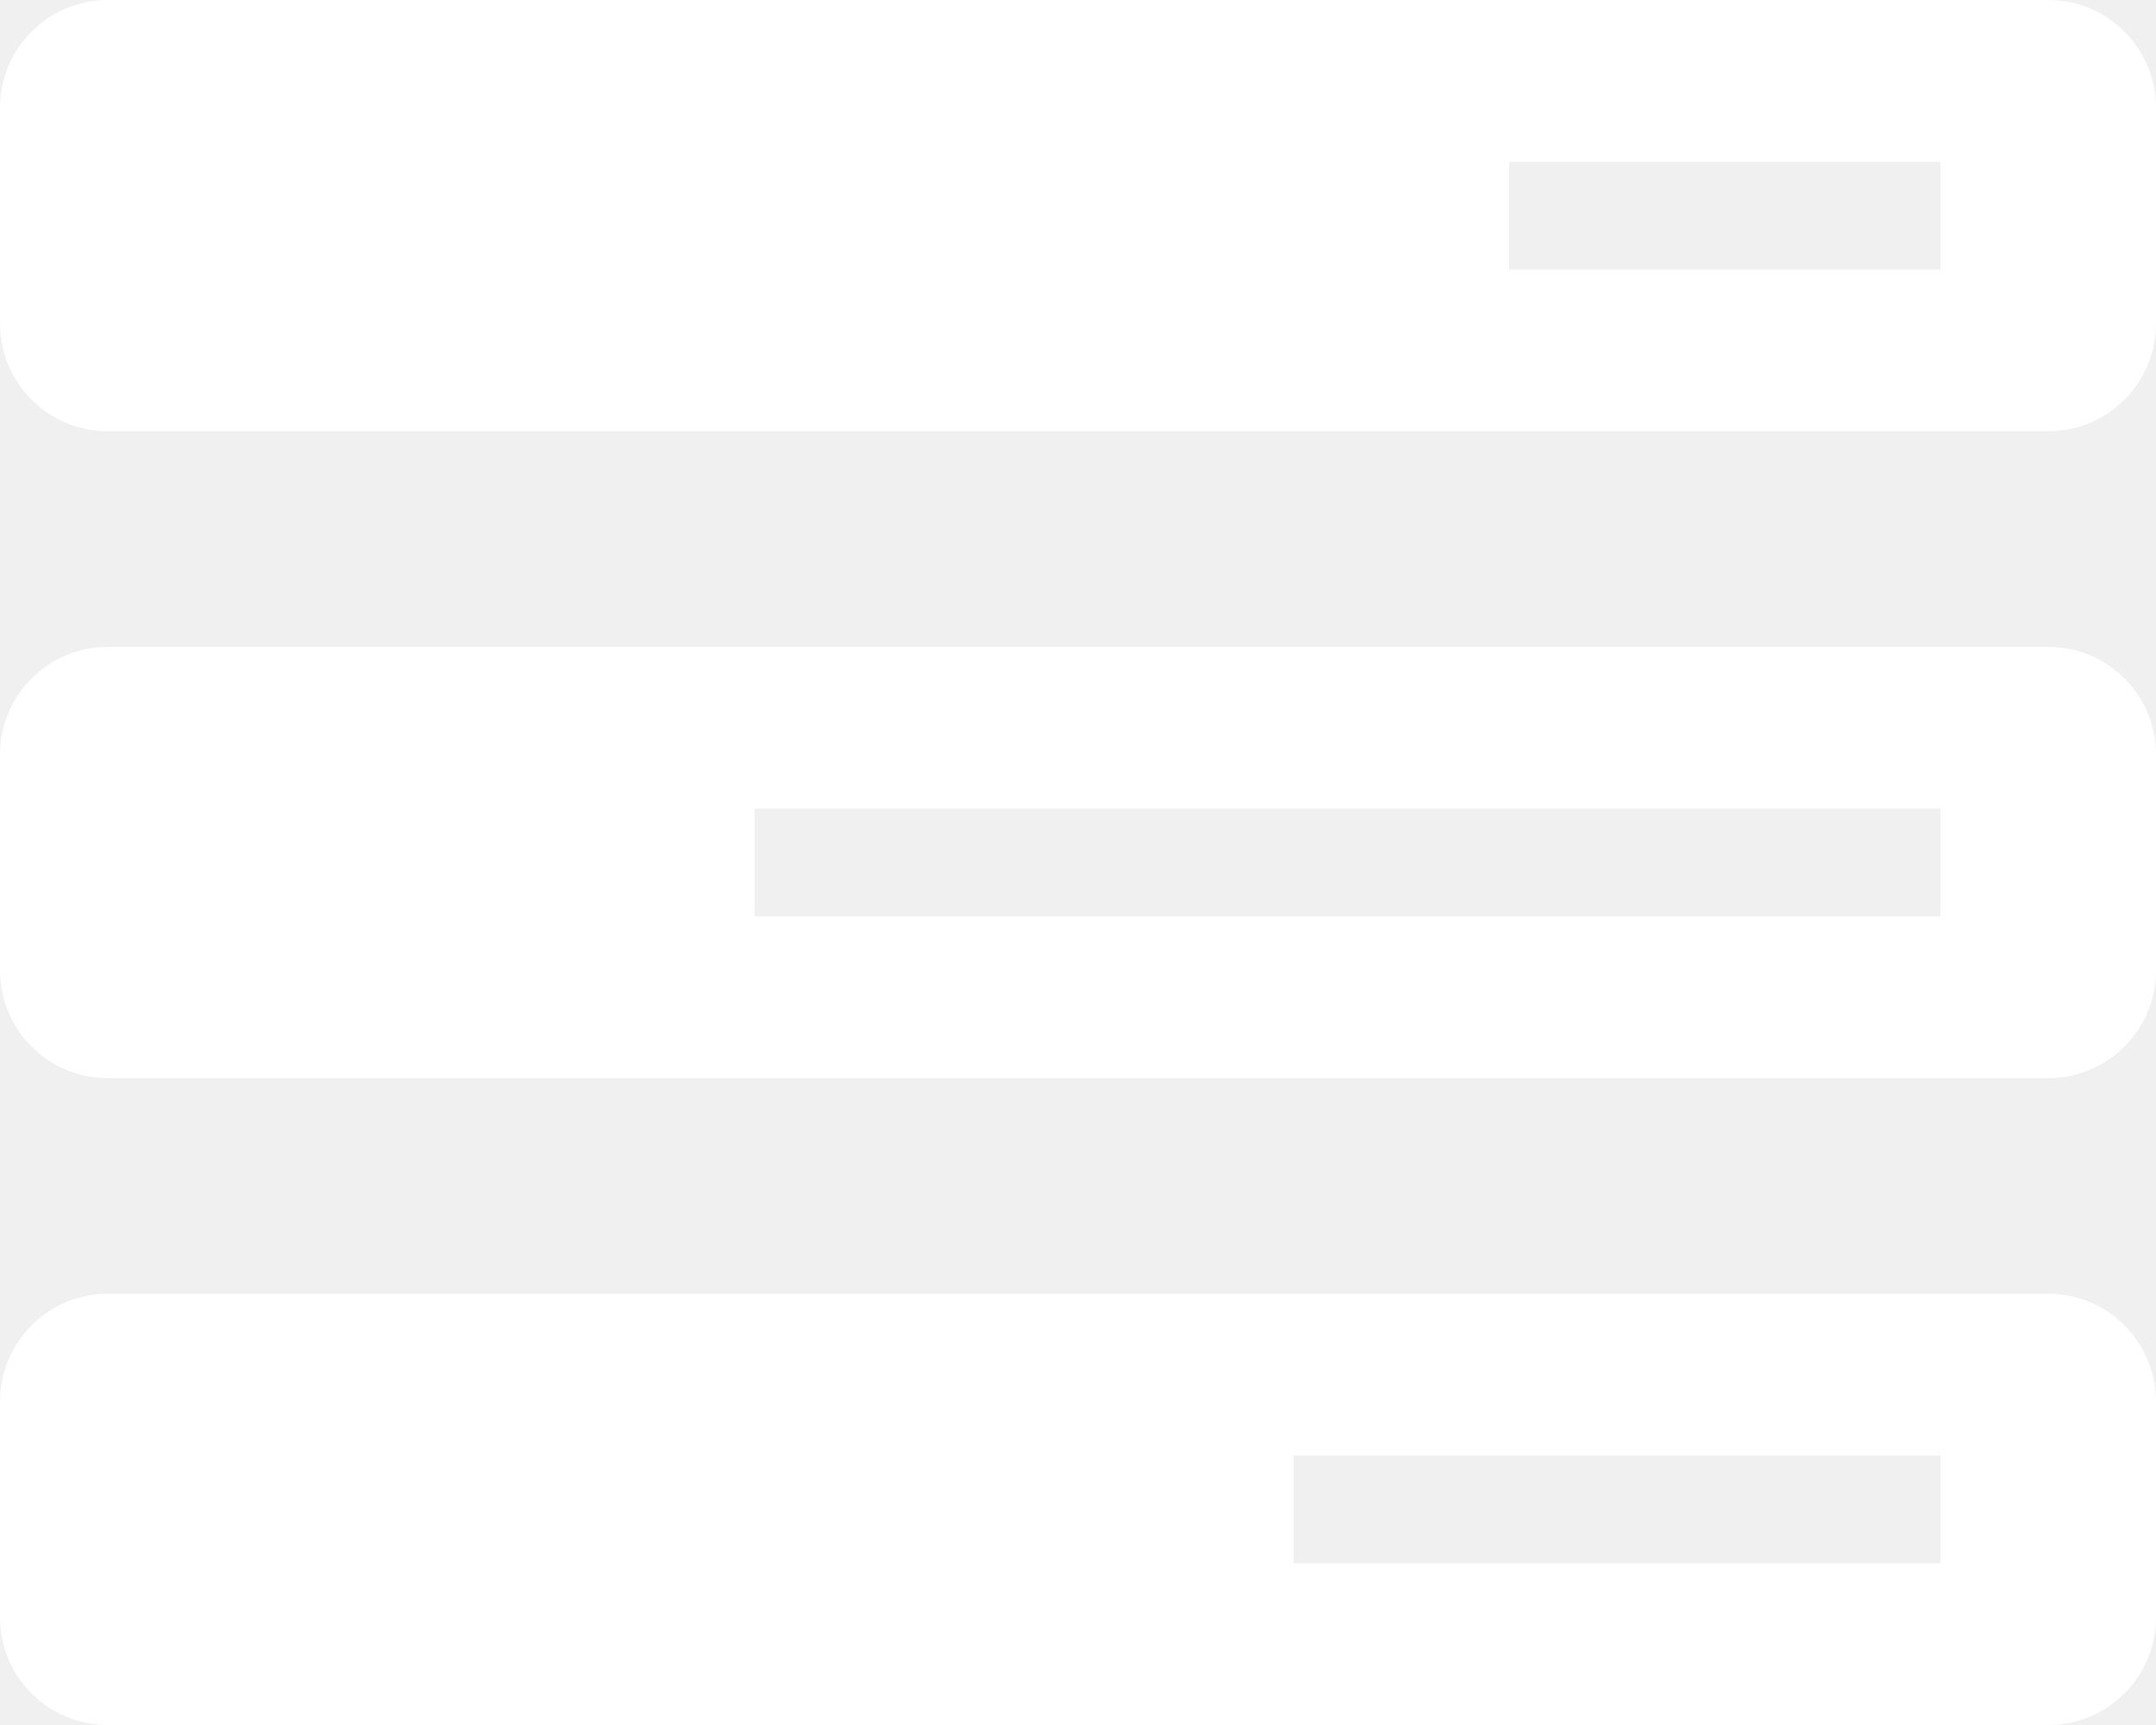
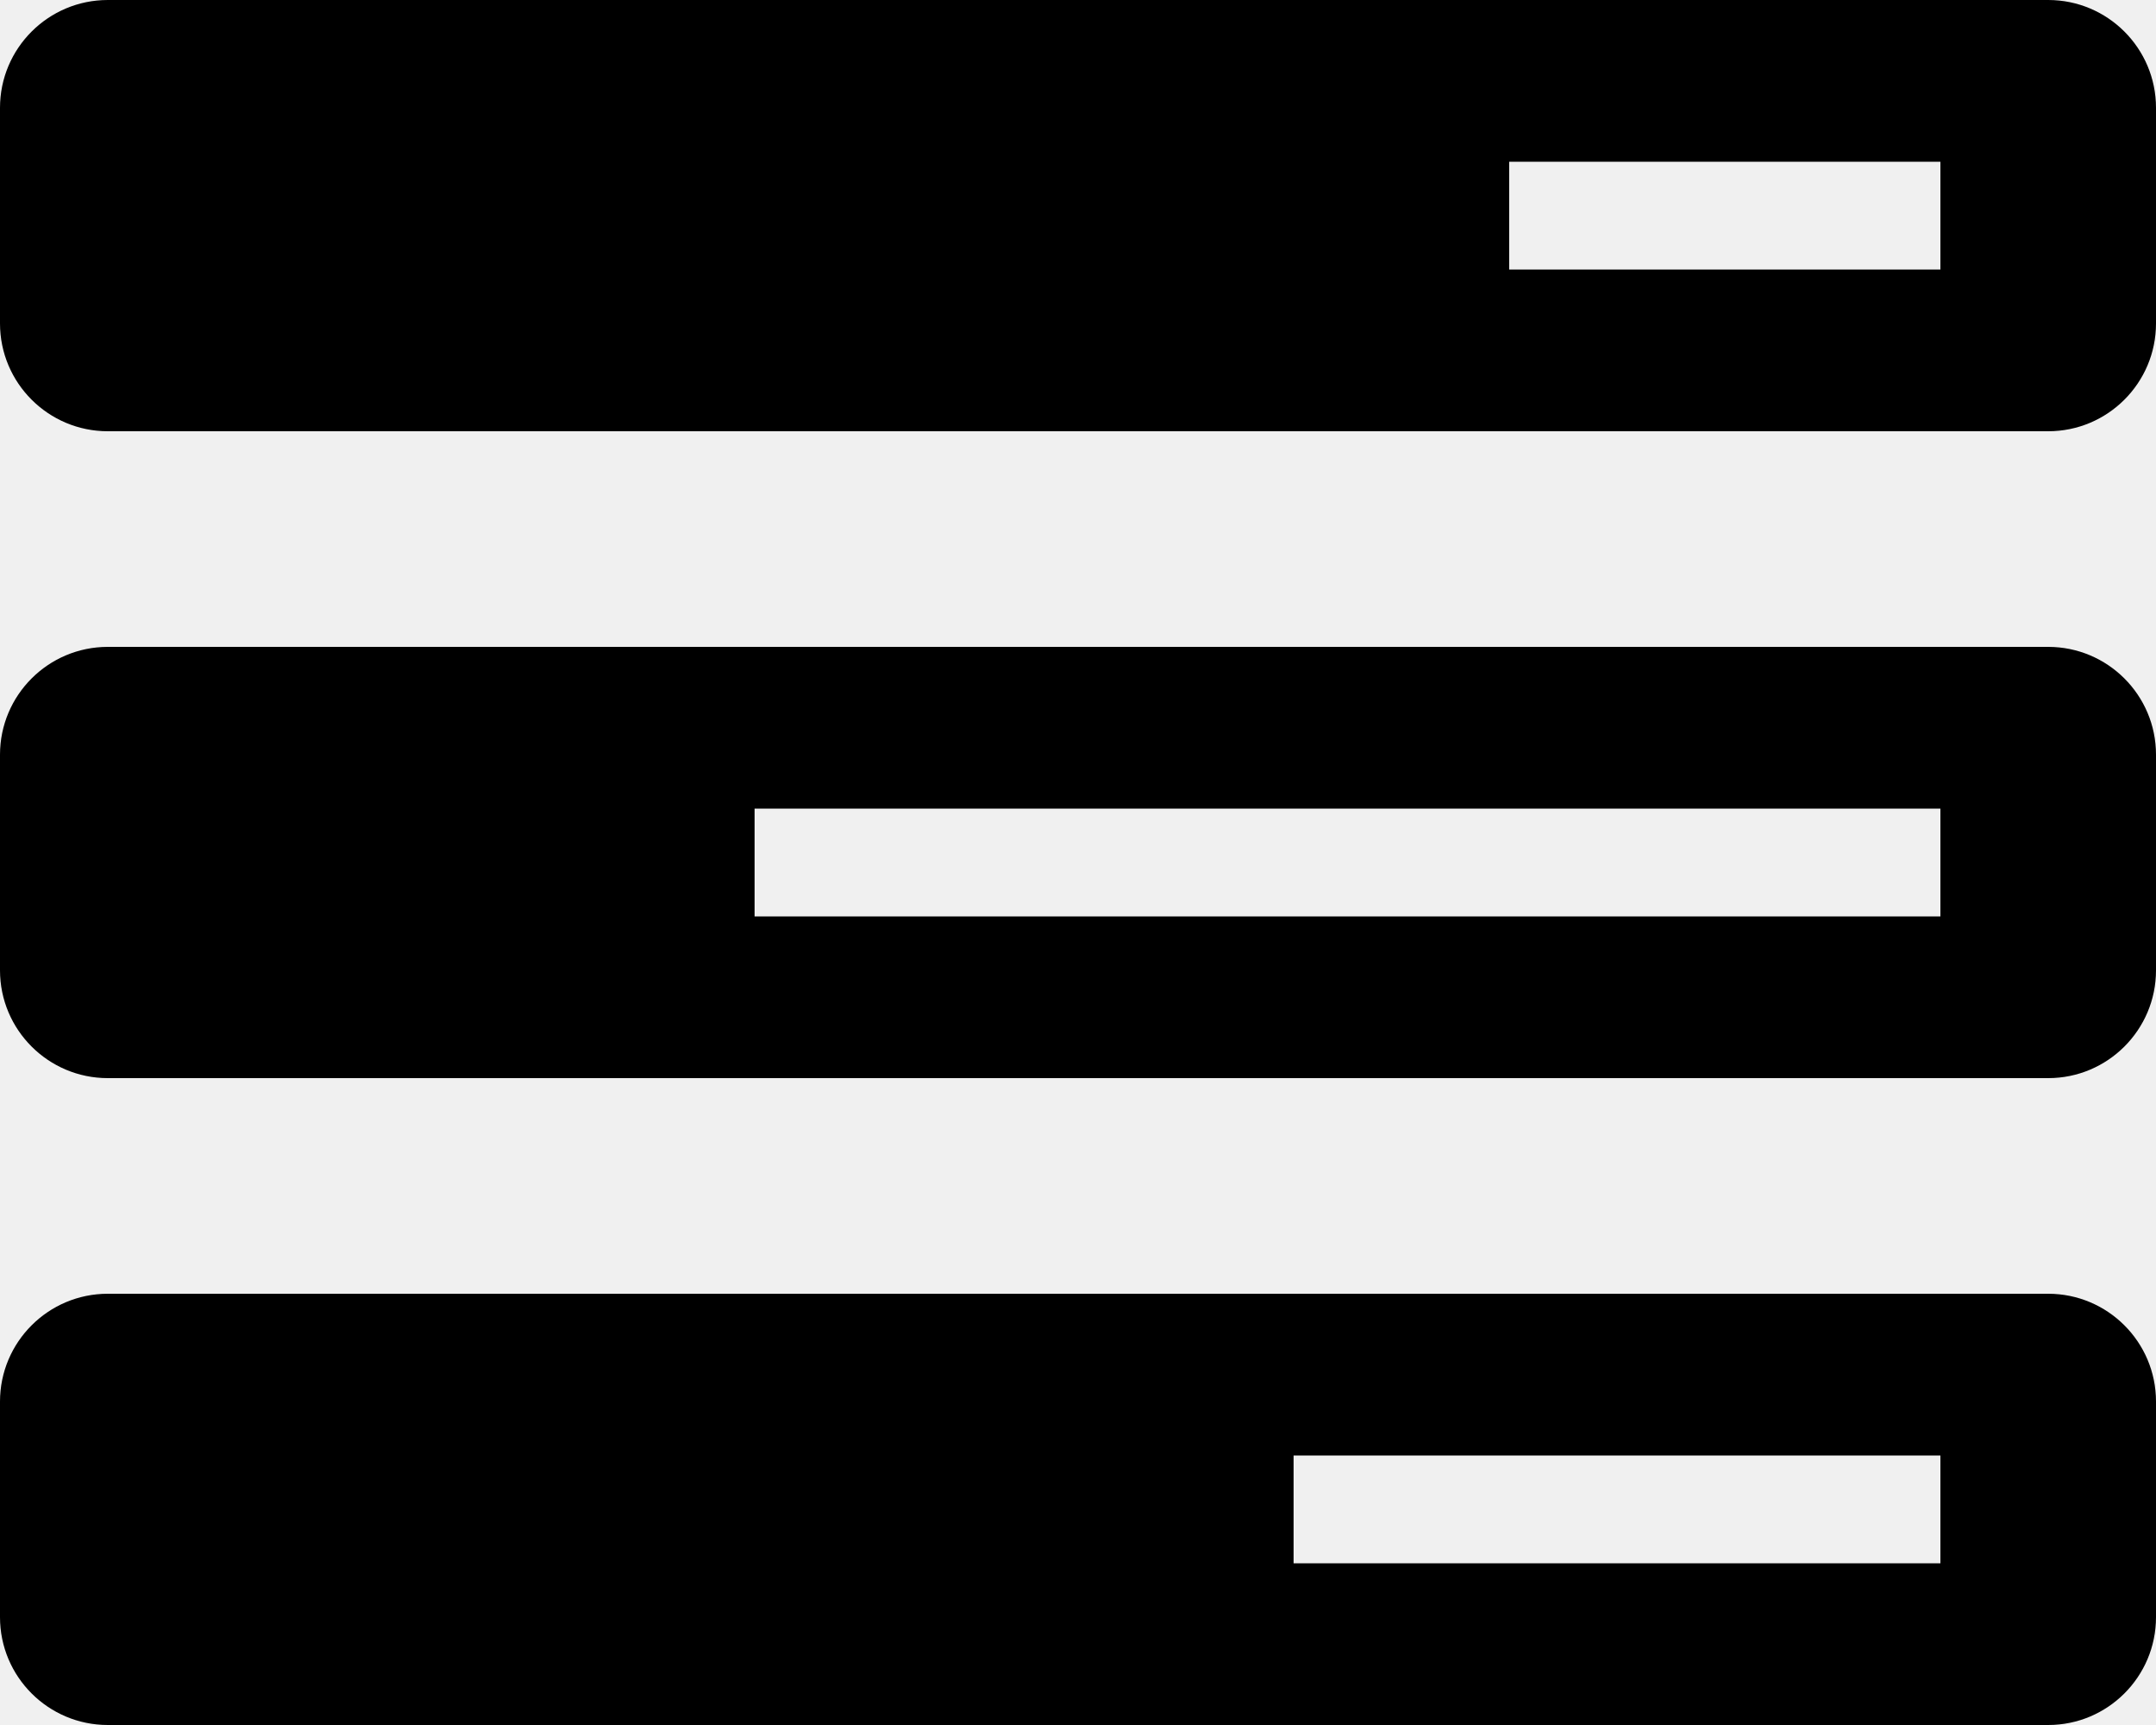
<svg xmlns="http://www.w3.org/2000/svg" xmlns:xlink="http://www.w3.org/1999/xlink" width="20px" height="16px" viewBox="0 0 20 16" version="1.1">
  <defs>
    <path d="M19,0 C19.552,0 20,0.448 20,1 L20,3 C20,3.552 19.552,4 19,4 L1,4 C0.448,4 0,3.552 0,3 L0,1 C0,0.448 0.448,0 1,0 L19,0 Z M18,1.5 L14,1.5 L14,2.5 L18,2.5 L18,1.5 Z" id="path-1" />
    <path d="M19,0 C19.552,0 20,0.448 20,1 L20,3 C20,3.552 19.552,4 19,4 L1,4 C0.448,4 0,3.552 0,3 L0,1 C0,0.448 0.448,0 1,0 L19,0 Z M18,1.5 L7,1.5 L7,2.5 L18,2.5 L18,1.5 Z" id="path-3" />
    <path d="M19,5.04870979e-29 C19.552,5.04870979e-29 20,0.448 20,1 L20,3 C20,3.552 19.552,4 19,4 L1,4 C0.448,4 0,3.552 0,3 L0,1 C0,0.448 0.448,5.04870979e-29 1,5.04870979e-29 L19,5.04870979e-29 Z M18,1.5 L12,1.5 L12,2.5 L18,2.5 L18,1.5 Z" id="path-5" />
  </defs>
  <g id="Icons" stroke="none" stroke-width="1" fill="none" fill-rule="evenodd">
    <g transform="translate(-16, -21)" id="01_Icon/navbar/tasks">
      <g transform="translate(16, 21)">
        <g id="Mask" transform="translate(0, -0)">
          <g id="Rectangle">
            <mask id="mask-2" fill="white">
              <use xlink:href="#path-1" />
            </mask>
-             <use id="Combined-Shape" fill="#FFFFFF" xlink:href="#path-1" />
+             <use id="Combined-Shape" fill="currentColor" xlink:href="#path-1" />
          </g>
          <g id="Rectangle" transform="translate(0, 6)">
            <mask id="mask-4" fill="white">
              <use xlink:href="#path-3" />
            </mask>
-             <use id="Combined-Shape" fill="#FFFFFF" xlink:href="#path-3" />
+             <use id="Combined-Shape" fill="currentColor" xlink:href="#path-3" />
          </g>
          <g id="Rectangle" transform="translate(0, 12)">
            <mask id="mask-6" fill="white">
              <use xlink:href="#path-5" />
            </mask>
-             <use id="Combined-Shape" fill="#FFFFFF" xlink:href="#path-5" />
+             <use id="Combined-Shape" fill="currentColor" xlink:href="#path-5" />
          </g>
        </g>
      </g>
    </g>
  </g>
</svg>
